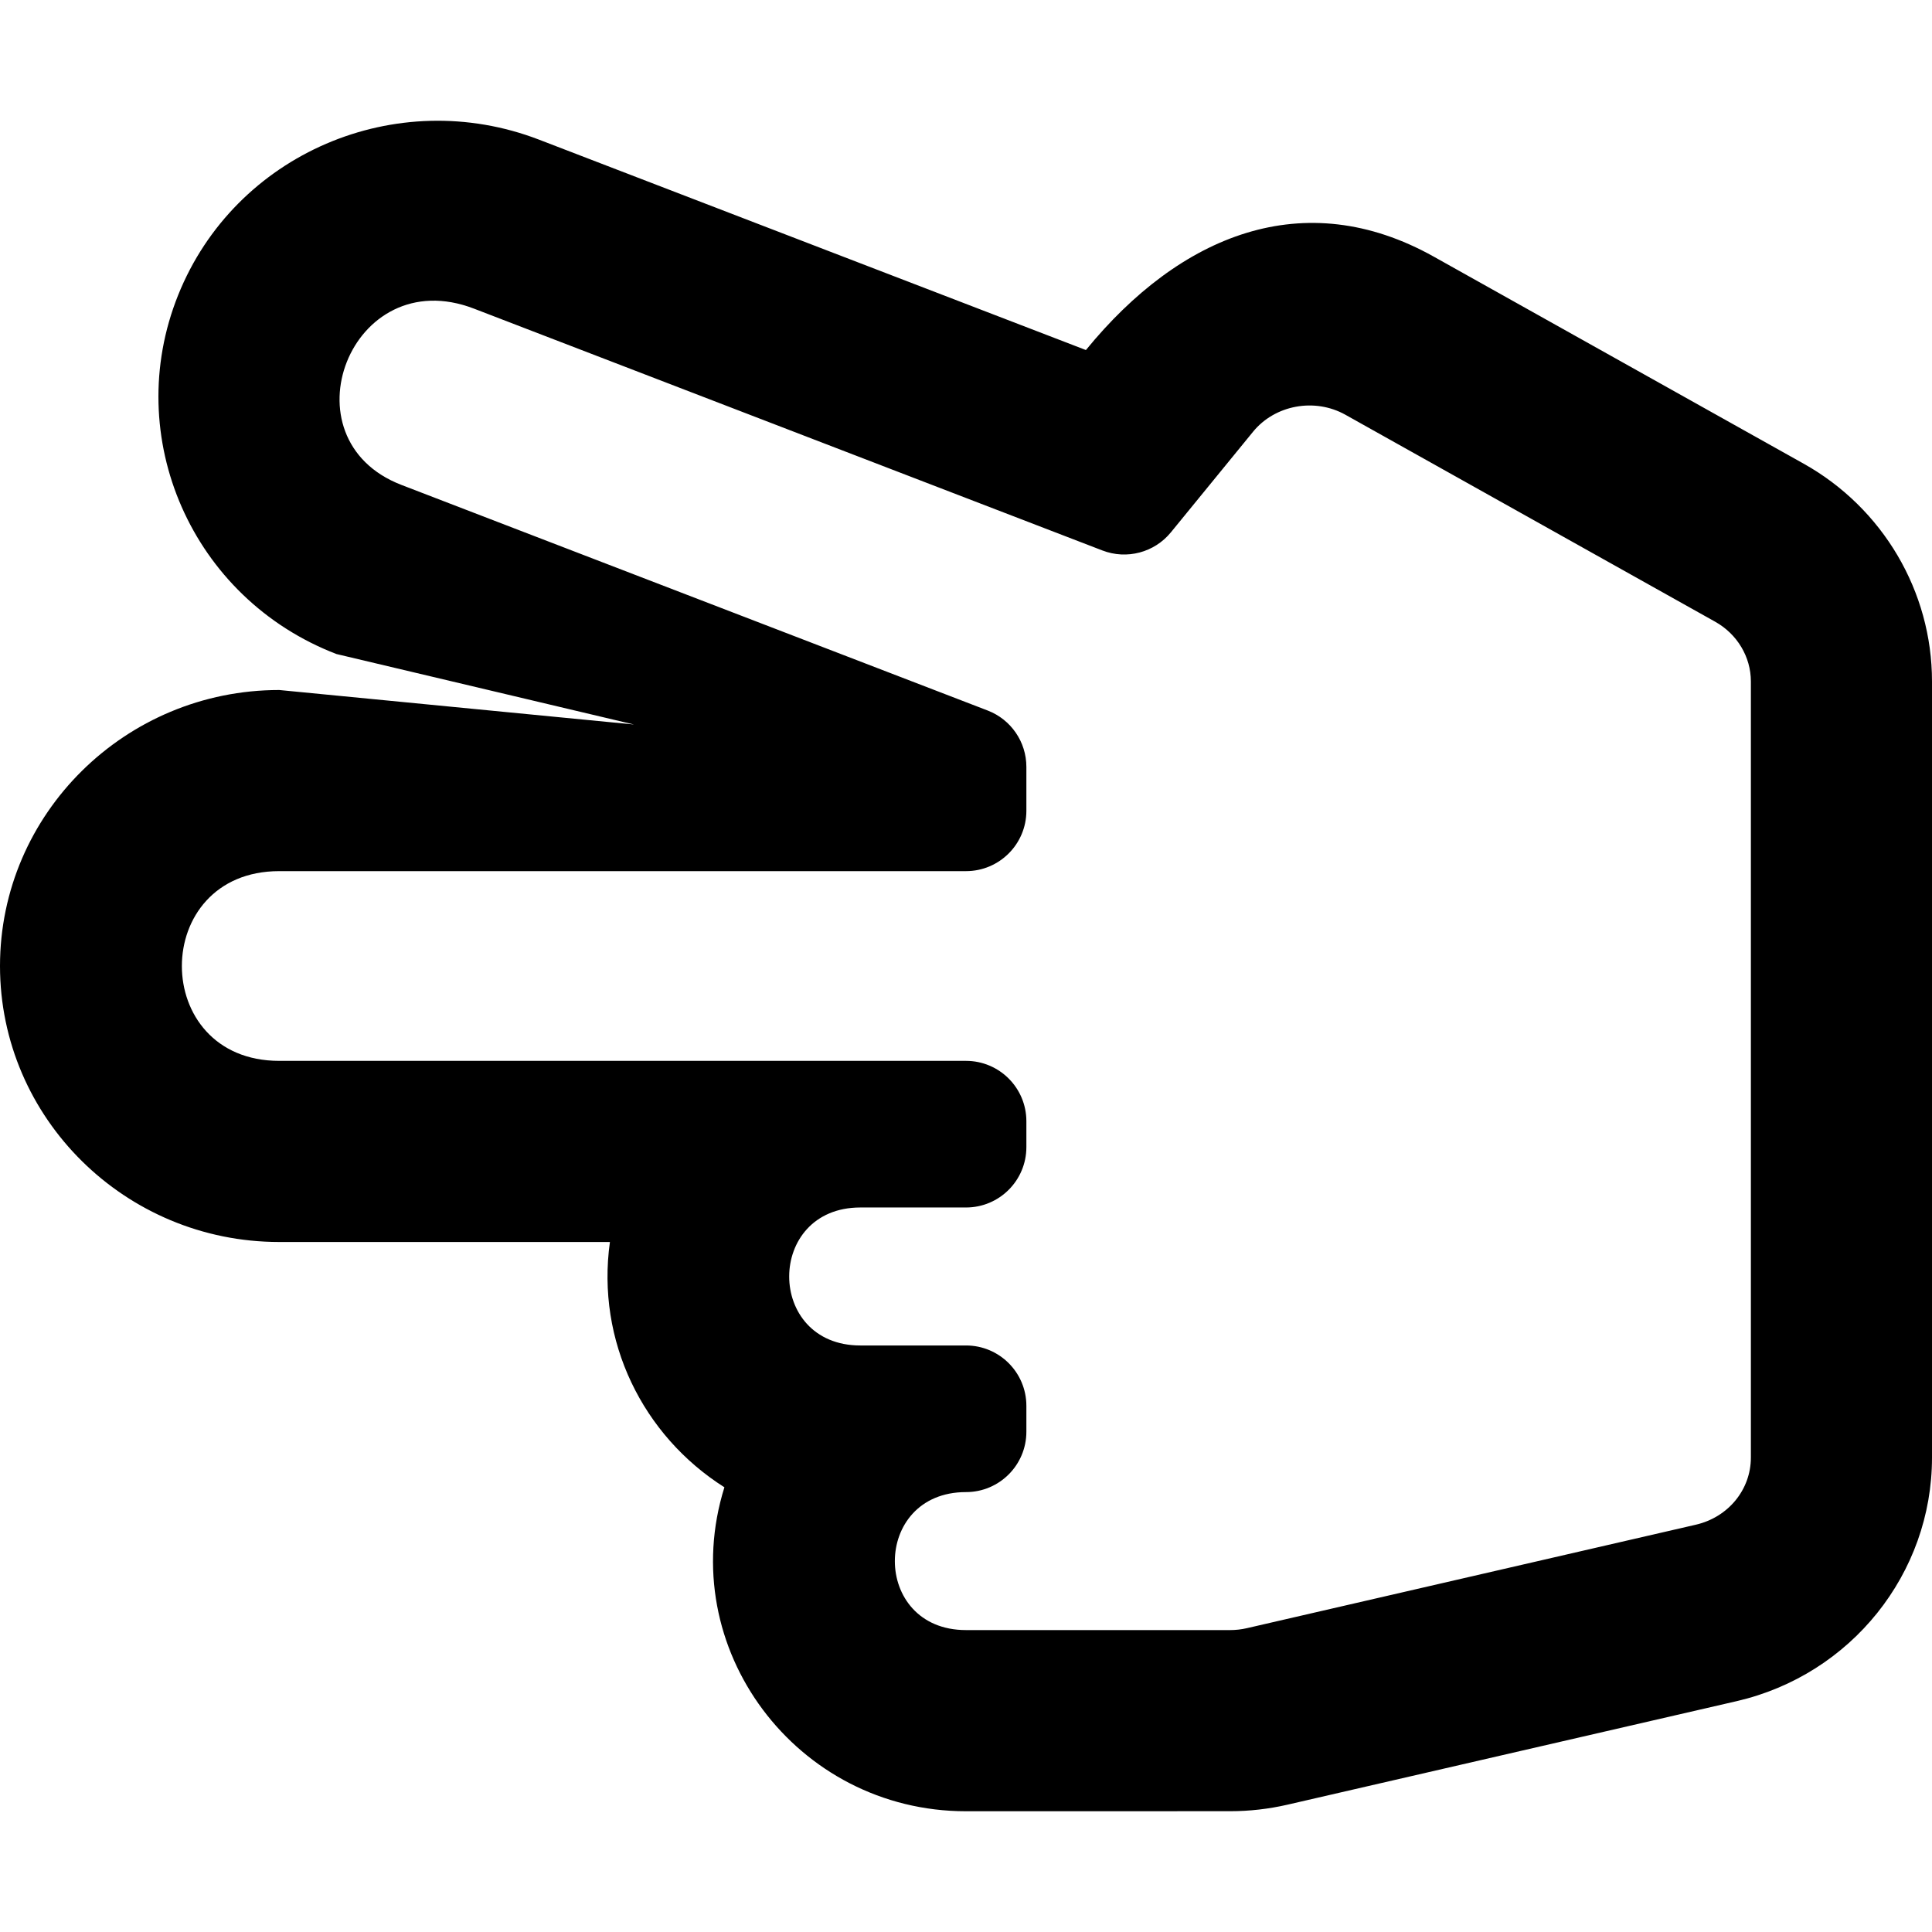
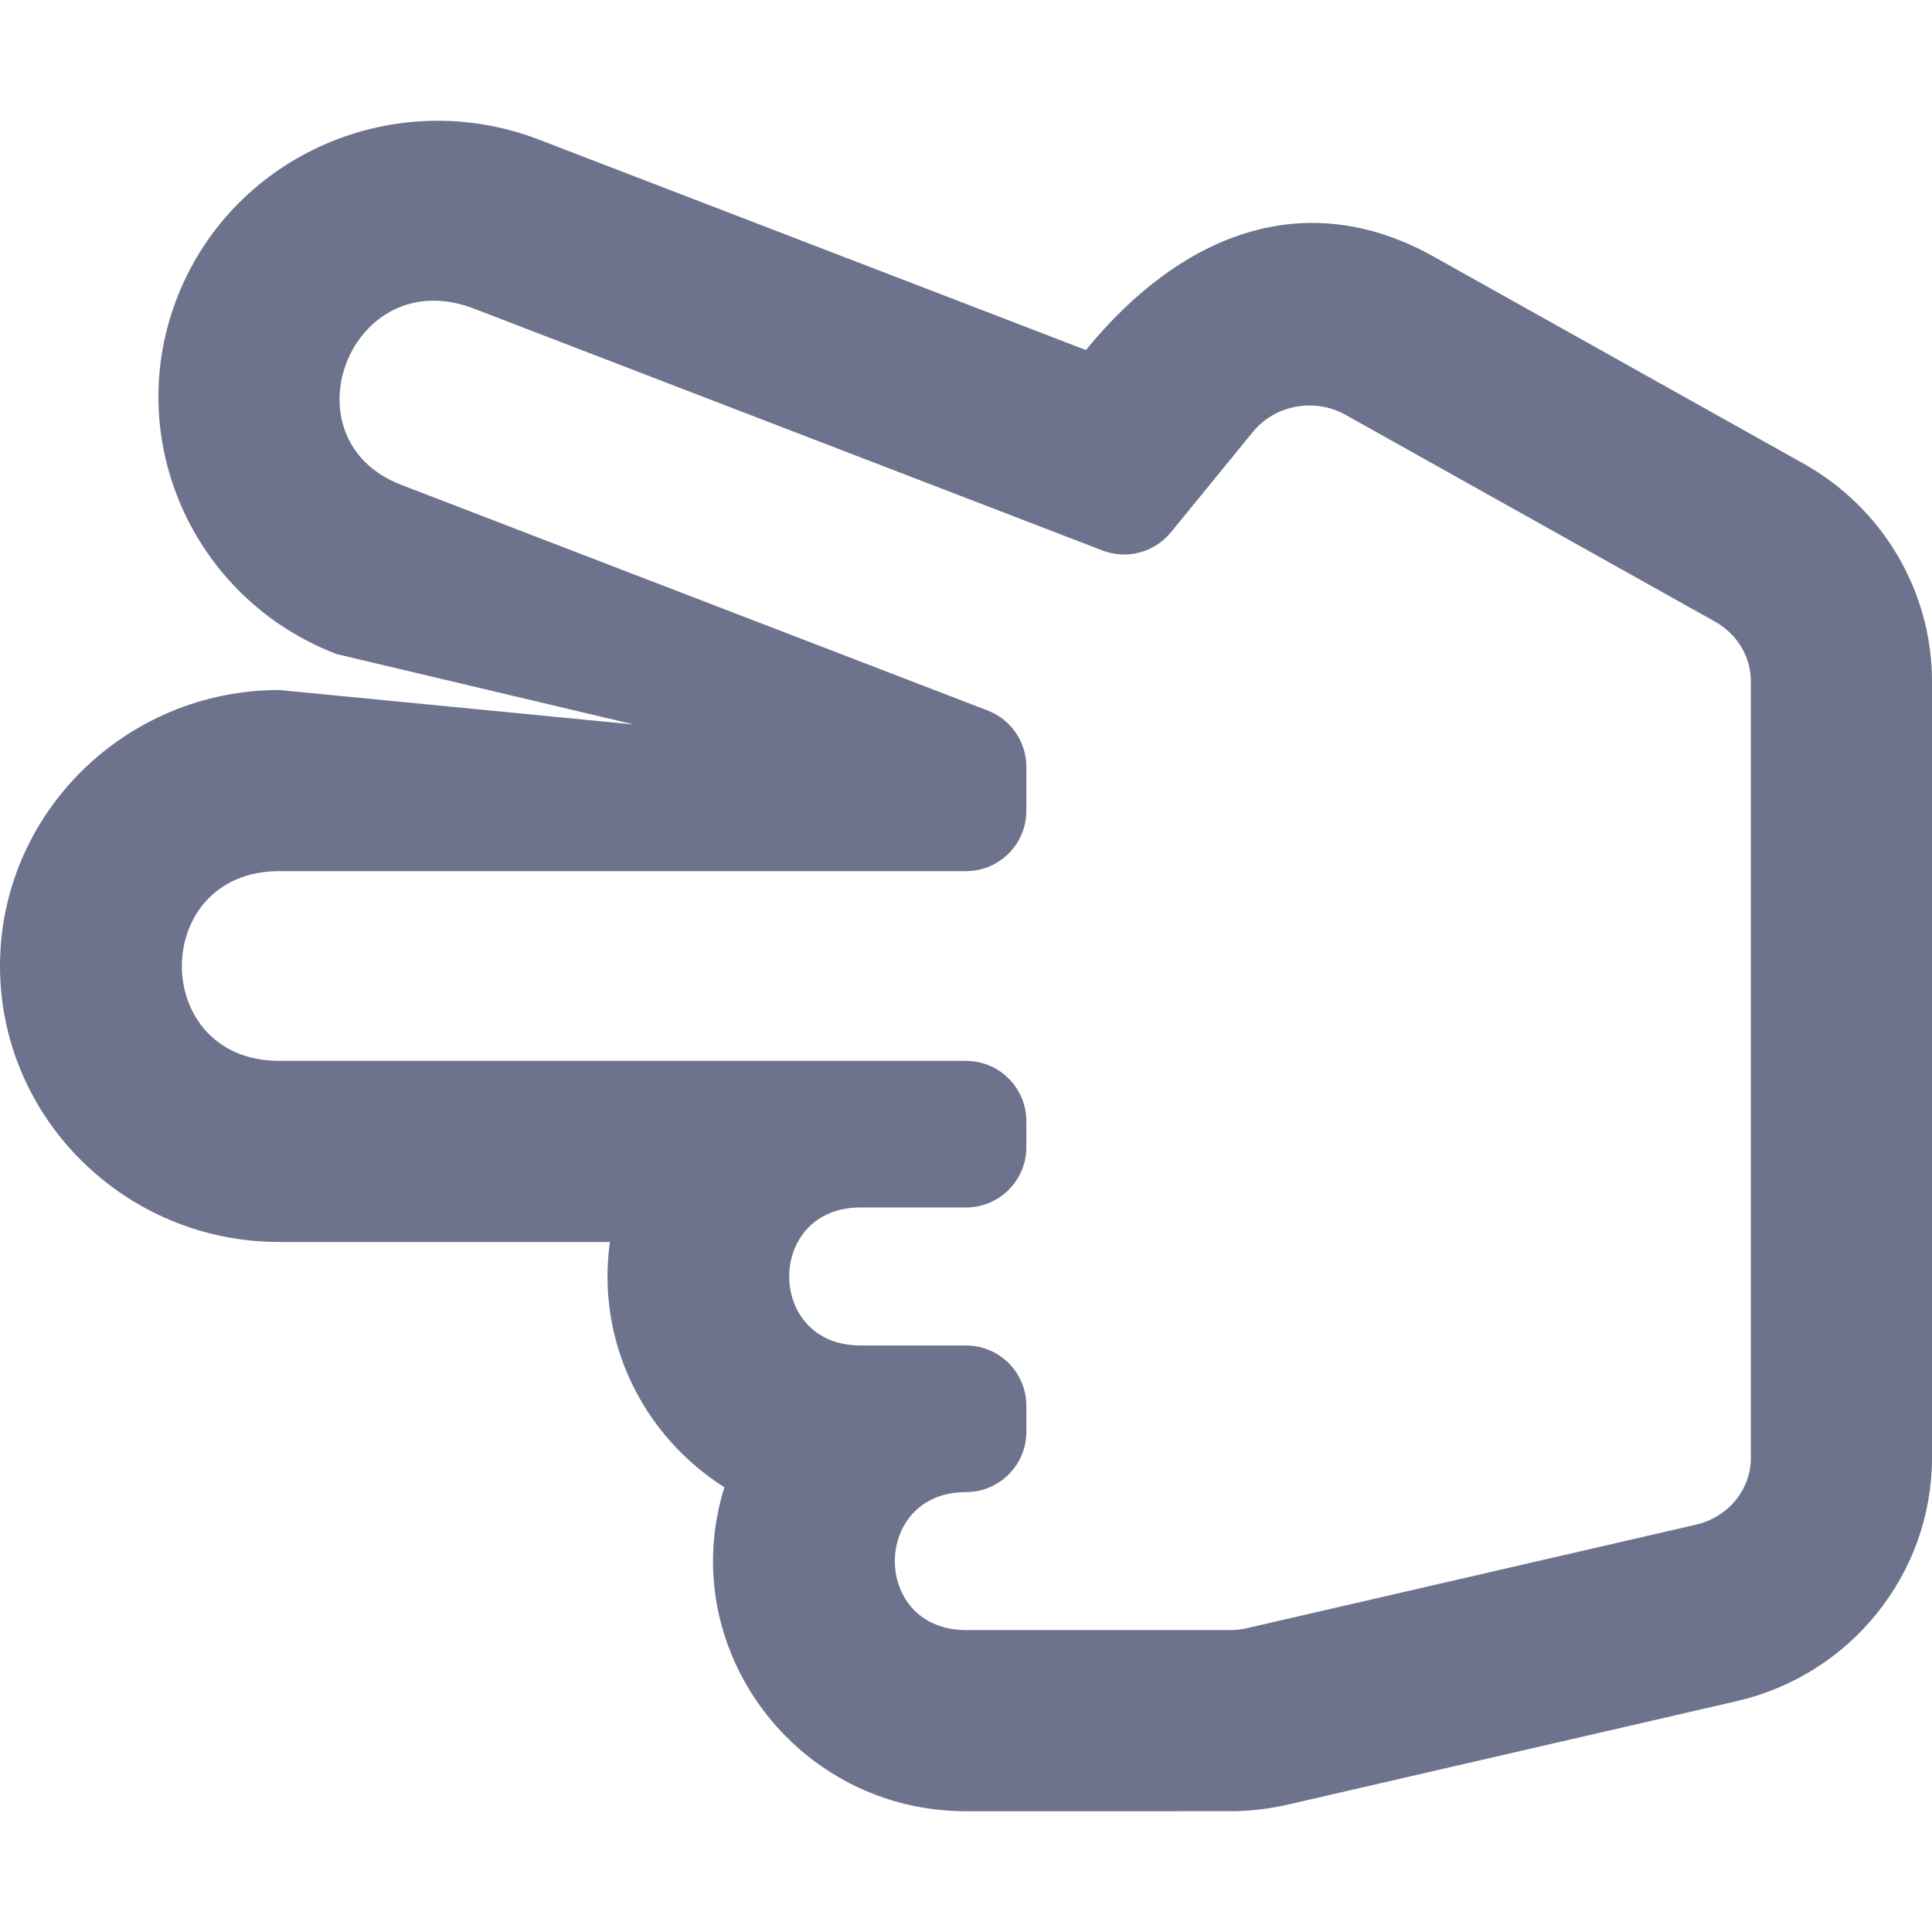
- <svg xmlns="http://www.w3.org/2000/svg" fill="#000000" width="800px" height="800px" viewBox="0 0 512 512">
+ <svg xmlns="http://www.w3.org/2000/svg" fill="#6e738d" width="800px" height="800px" viewBox="0 0 512 512">
  <path d="M256 480l70-.013c5.114 0 10.231-.583 15.203-1.729l118.999-27.427C490.56 443.835 512 417.02 512 386.277V180.575c0-23.845-13.03-45.951-34.005-57.69l-97.999-54.853c-34.409-19.261-67.263-5.824-92.218 24.733L142.85 37.008c-37.887-14.579-80.612 3.727-95.642 41.201-15.098 37.642 3.635 80.37 41.942 95.112L168 192l-94-9.141c-40.804 0-74 32.811-74 73.14 0 40.33 33.196 73.141 74 73.141h87.635c-3.675 26.245 8.692 51.297 30.341 65.006C178.657 436.737 211.044 480 256 480zm0-48.013c-25.16 0-25.12-36.567 0-36.567 8.837 0 16-7.163 16-16v-6.856c0-8.837-7.163-16-16-16h-28c-25.159 0-25.122-36.567 0-36.567h28c8.837 0 16-7.163 16-16v-6.856c0-8.837-7.163-16-16-16H74c-34.43 0-34.375-50.281 0-50.281h182c8.837 0 16-7.163 16-16v-11.632a16 16 0 0 0-10.254-14.933L106.389 128.51c-31.552-12.14-13.432-59.283 19.222-46.717l166.549 64.091a16.001 16.001 0 0 0 18.139-4.812l21.764-26.647c5.82-7.127 16.348-9.064 24.488-4.508l98 54.854c5.828 3.263 9.449 9.318 9.449 15.805v205.701c0 8.491-5.994 15.804-14.576 17.782l-119.001 27.427a19.743 19.743 0 0 1-4.423.502h-70z" />
</svg>
